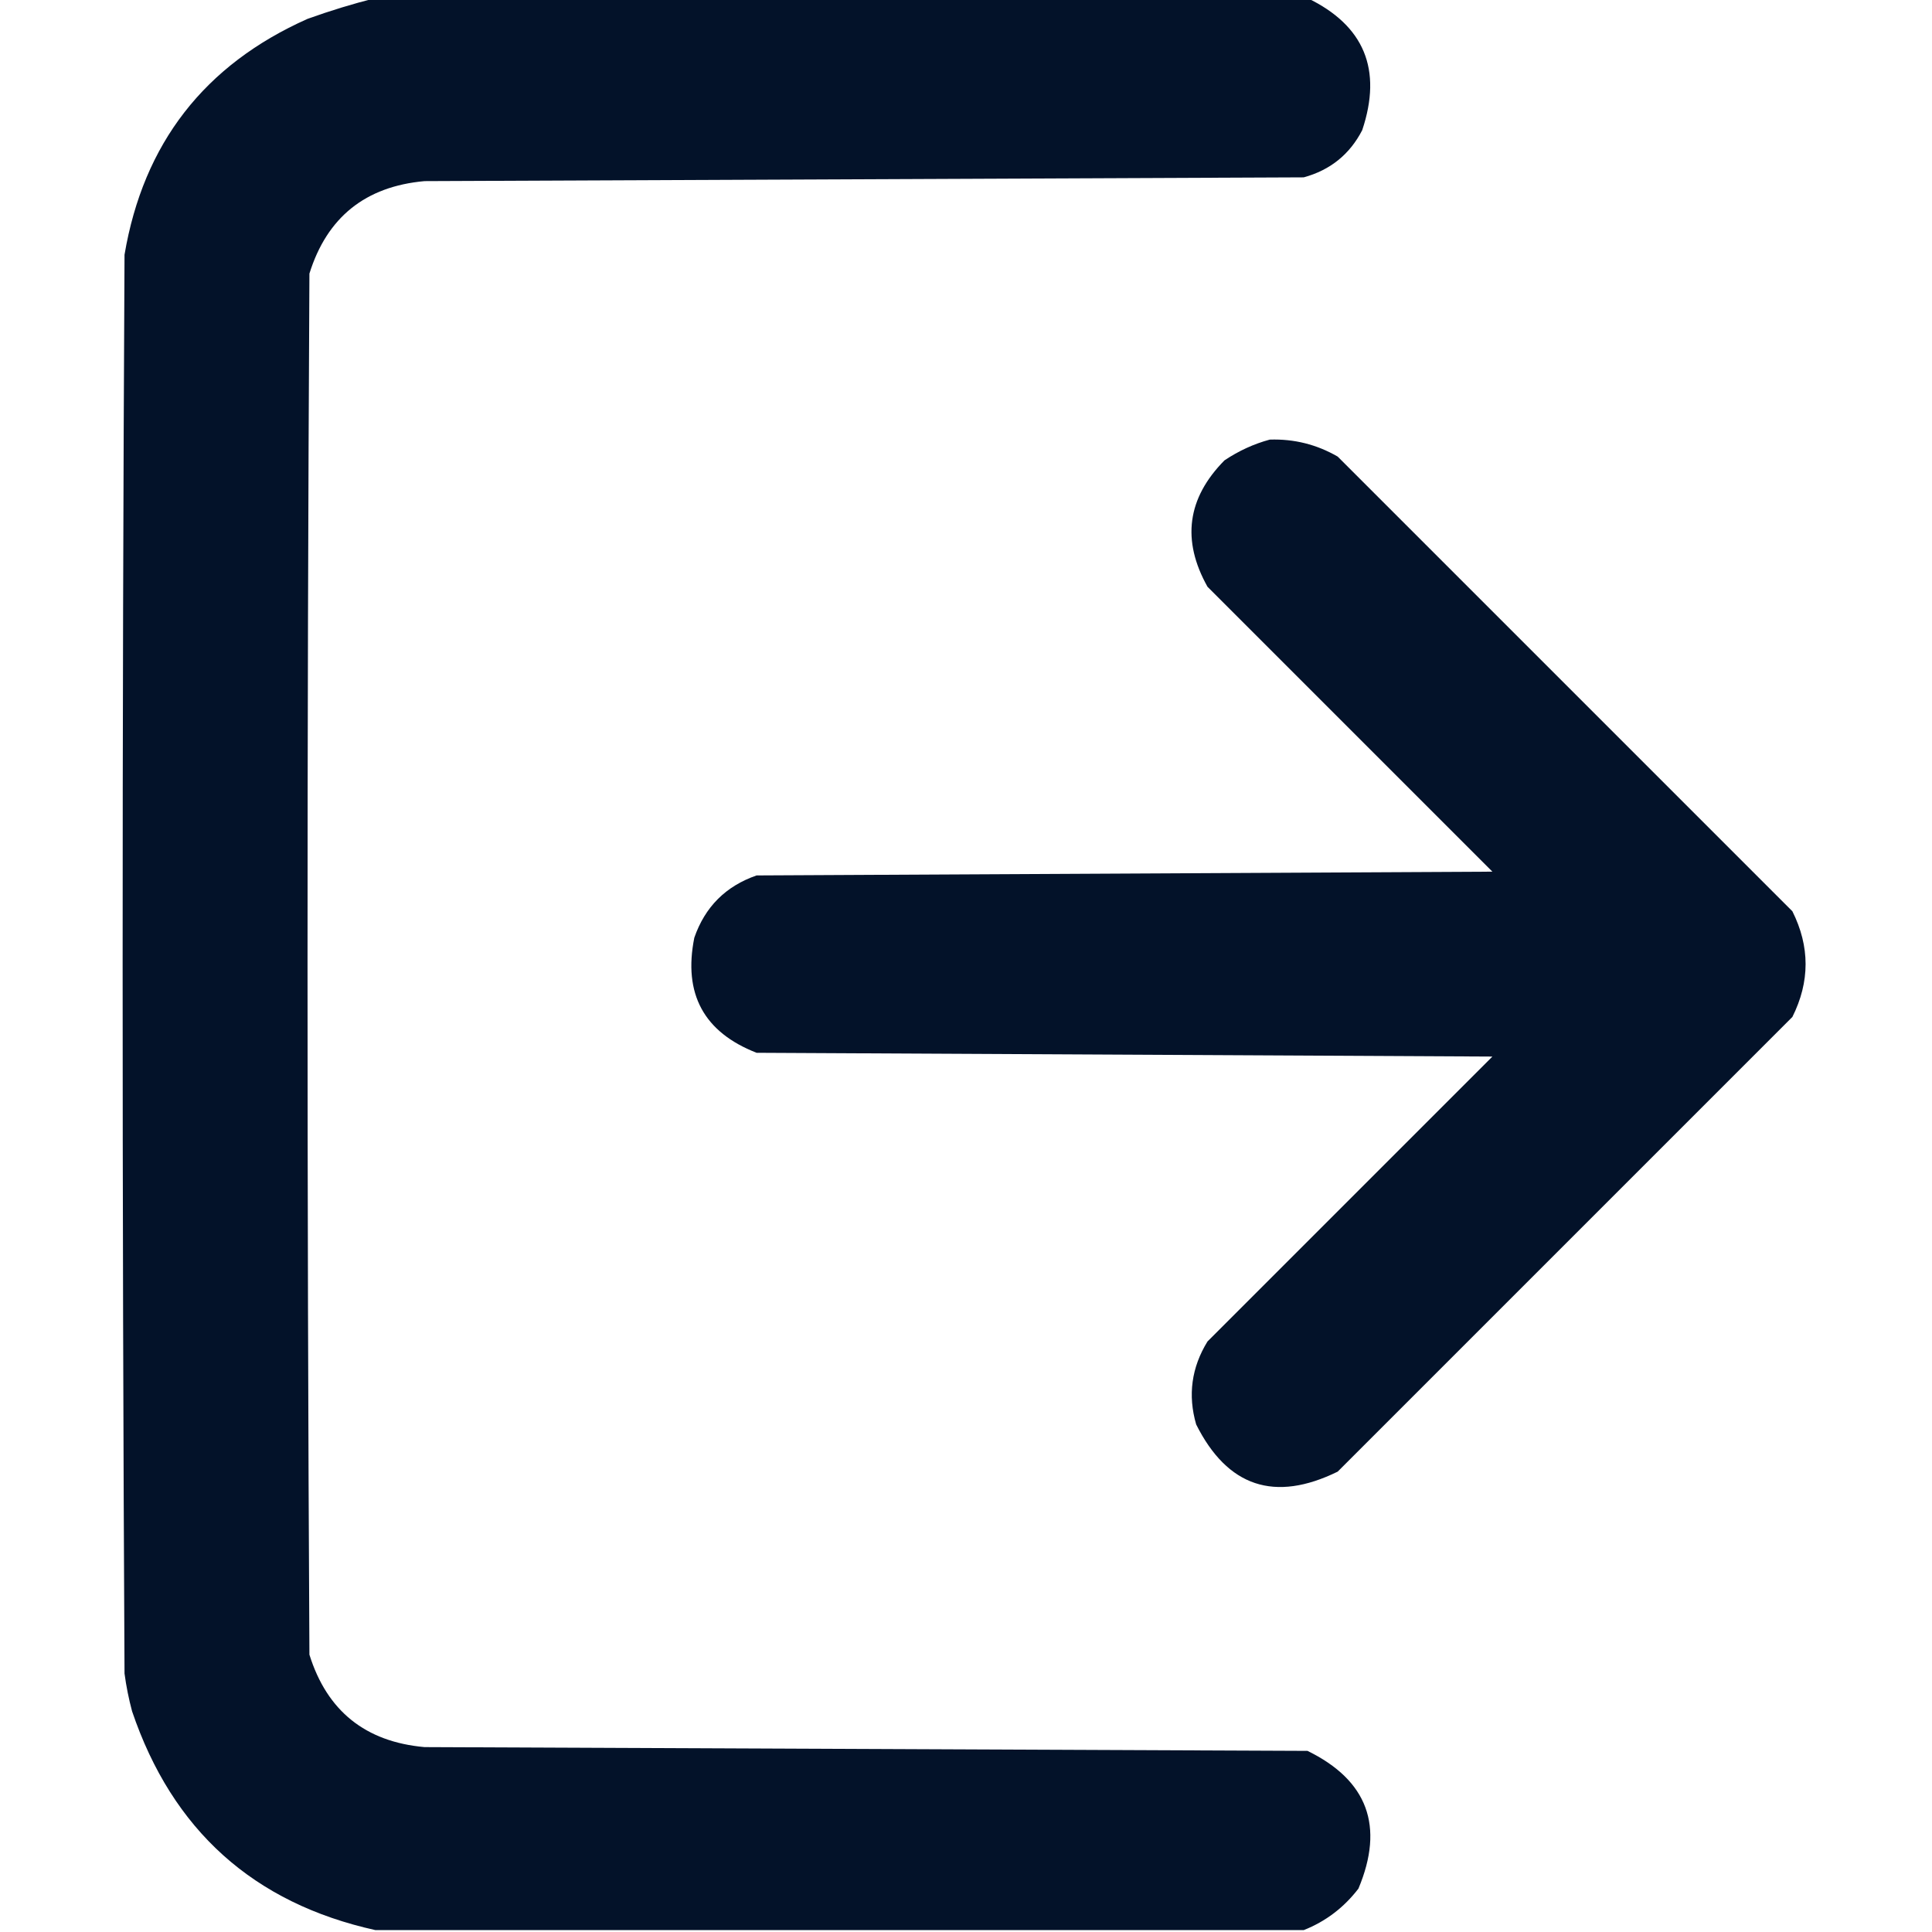
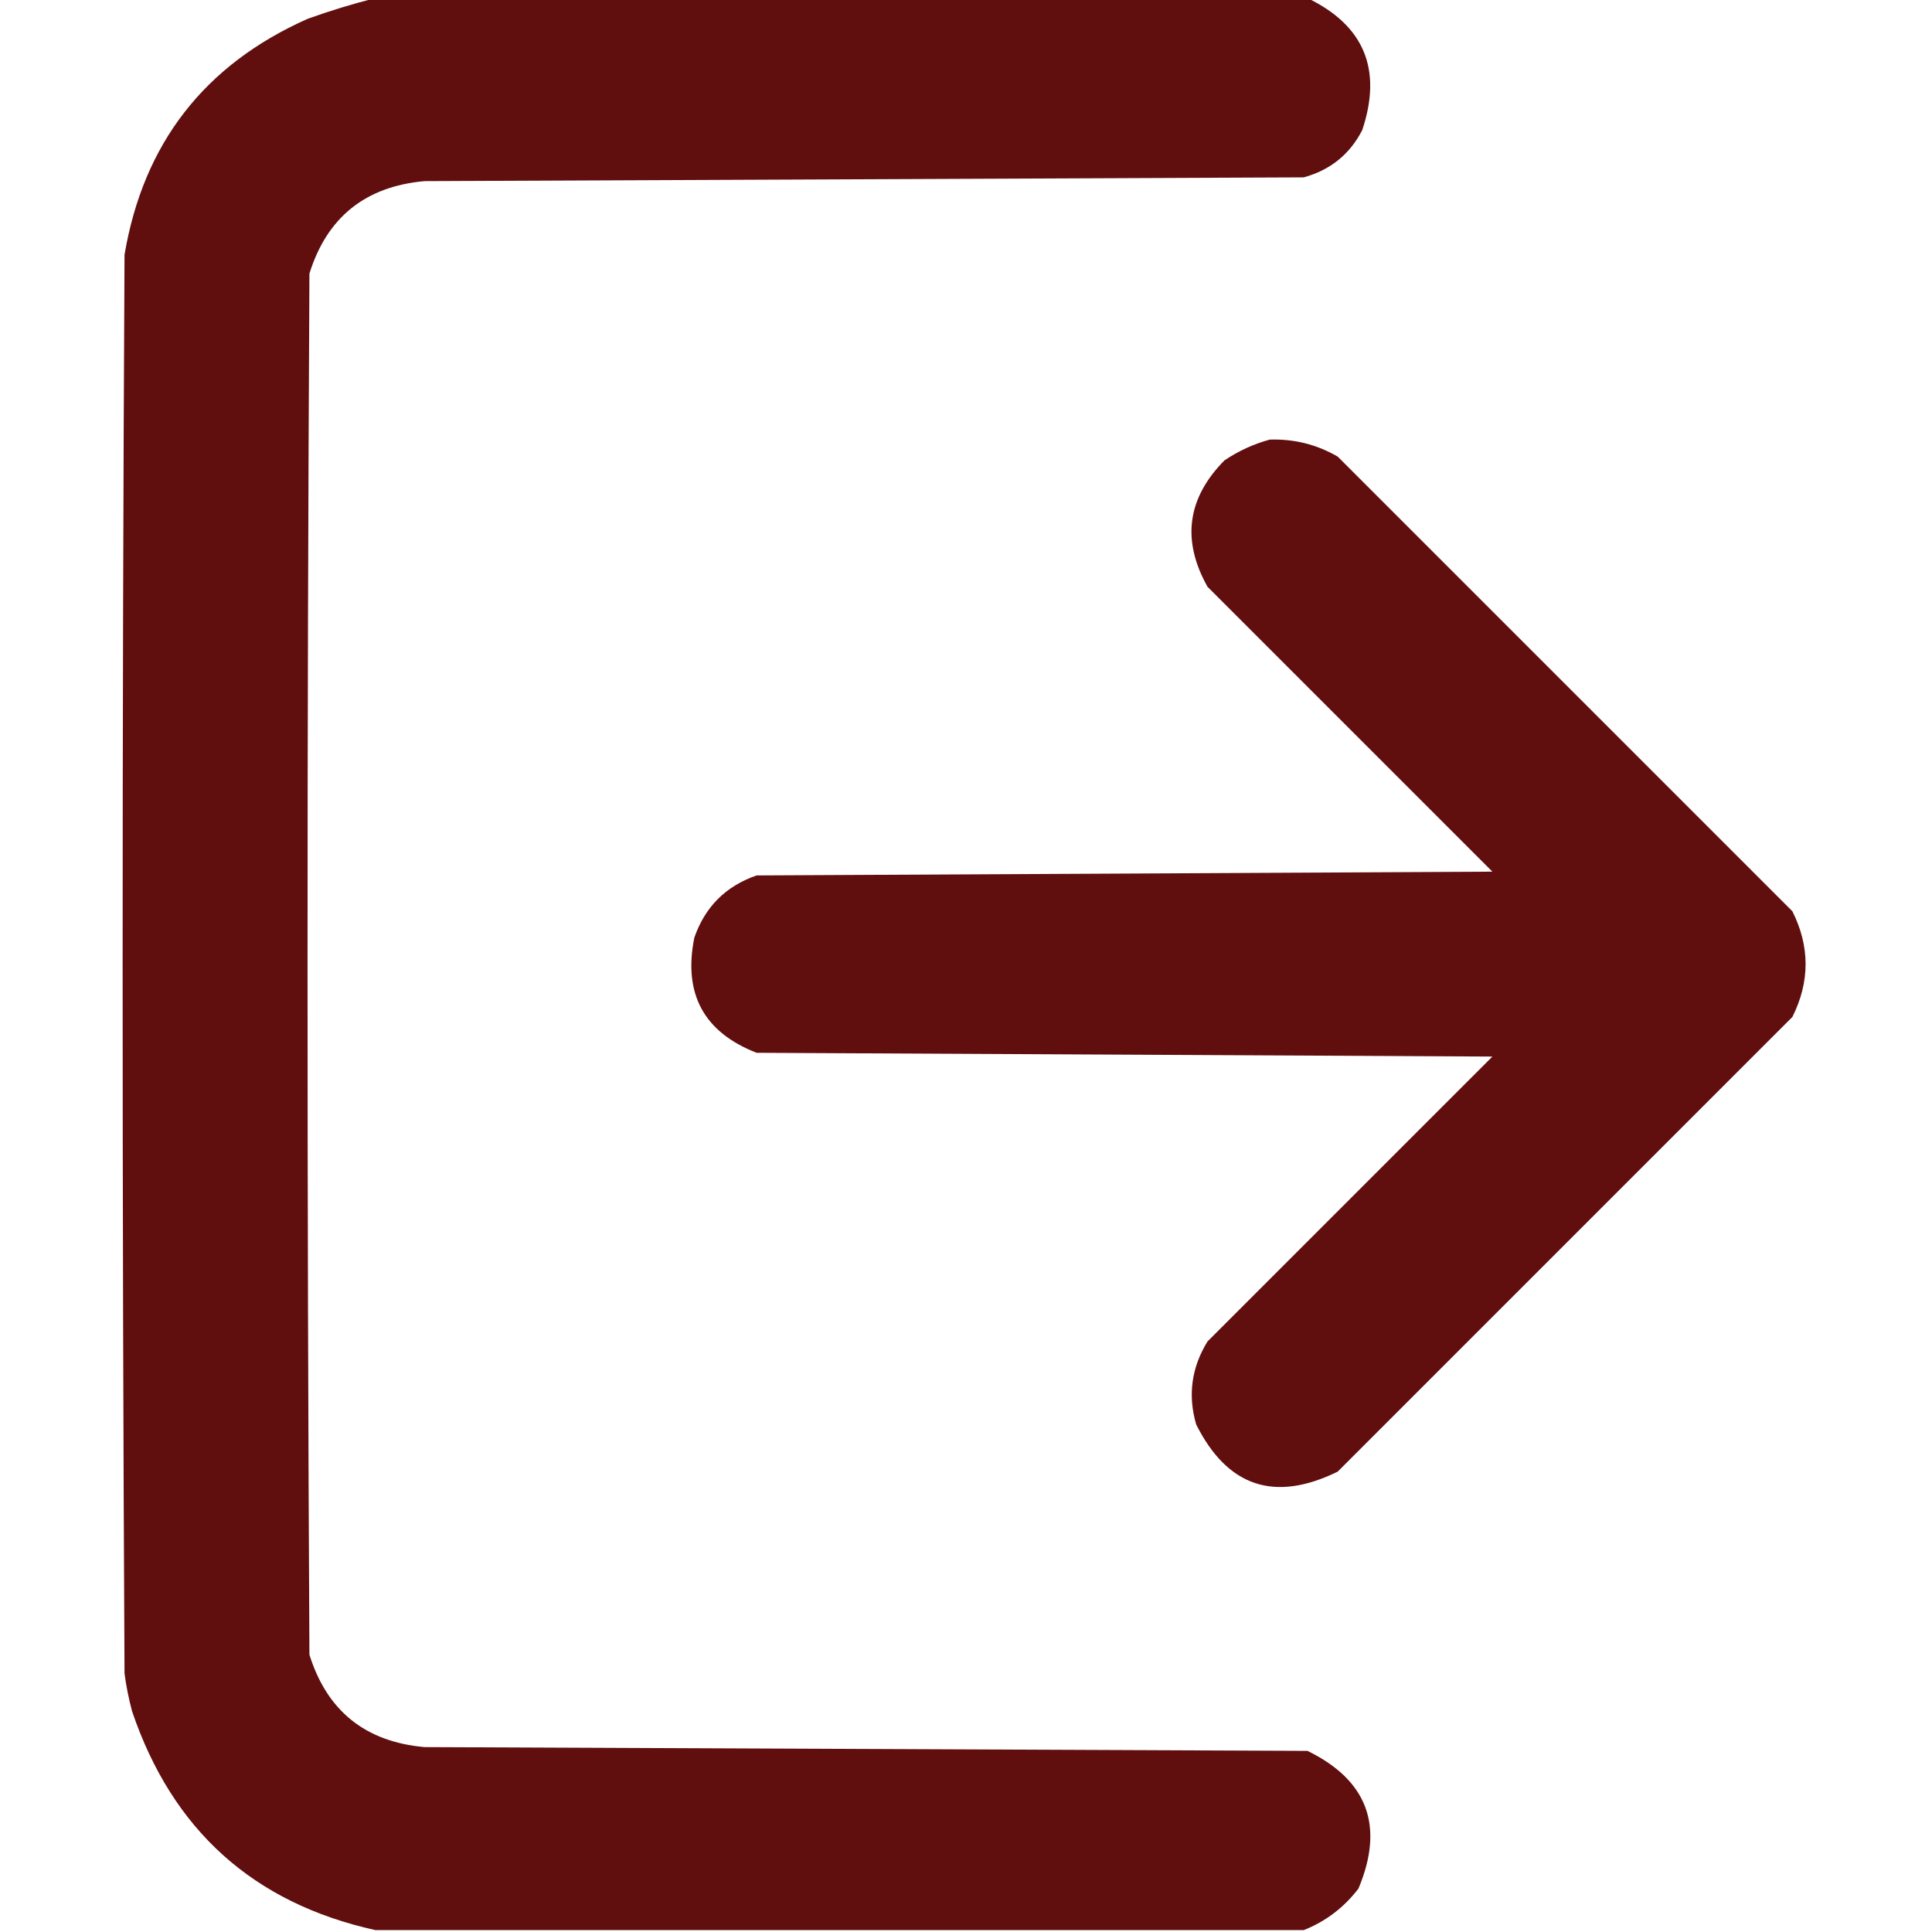
<svg xmlns="http://www.w3.org/2000/svg" version="1.1" width="512px" height="512px" style="shape-rendering:geometricPrecision; text-rendering:geometricPrecision; image-rendering:optimizeQuality; fill-rule:evenodd; clip-rule:evenodd">
  <g>
-     <path style="opacity:0.987" fill="#000F26" d="M 99.5,-0.5 C 181.833,-0.5 264.167,-0.5 346.5,-0.5C 361.541,6.762 366.374,18.429 361,34.5C 357.694,40.911 352.528,45.078 345.5,47C 267.833,47.333 190.167,47.667 112.5,48C 96.831,49.407 86.665,57.574 82,72.5C 81.333,194.5 81.333,316.5 82,438.5C 86.665,453.427 96.831,461.593 112.5,463C 190.5,463.333 268.5,463.667 346.5,464C 362.437,471.801 366.937,483.968 360,500.5C 356.143,505.532 351.31,509.199 345.5,511.5C 263.5,511.5 181.5,511.5 99.5,511.5C 67.182,504.355 45.682,485.022 35,453.5C 34.118,450.211 33.452,446.877 33,443.5C 32.333,318.167 32.333,192.833 33,67.5C 37.995,38.015 54.162,17.182 81.5,5C 87.531,2.832 93.531,0.999 99.5,-0.5 Z" />
+     <path style="opacity:0.987" fill="#5E0B0B" d="M 99.5,-0.5 C 181.833,-0.5 264.167,-0.5 346.5,-0.5C 361.541,6.762 366.374,18.429 361,34.5C 357.694,40.911 352.528,45.078 345.5,47C 267.833,47.333 190.167,47.667 112.5,48C 96.831,49.407 86.665,57.574 82,72.5C 81.333,194.5 81.333,316.5 82,438.5C 86.665,453.427 96.831,461.593 112.5,463C 190.5,463.333 268.5,463.667 346.5,464C 362.437,471.801 366.937,483.968 360,500.5C 356.143,505.532 351.31,509.199 345.5,511.5C 263.5,511.5 181.5,511.5 99.5,511.5C 67.182,504.355 45.682,485.022 35,453.5C 34.118,450.211 33.452,446.877 33,443.5C 32.333,318.167 32.333,192.833 33,67.5C 37.995,38.015 54.162,17.182 81.5,5C 87.531,2.832 93.531,0.999 99.5,-0.5 Z" />
  </g>
  <g>
-     <path style="opacity:0.987" fill="#000F26" d="M 336.5,116.5 C 342.941,116.288 348.941,117.788 354.5,121C 394.667,161.167 434.833,201.333 475,241.5C 479.667,250.833 479.667,260.167 475,269.5C 434.833,309.667 394.667,349.833 354.5,390C 337.788,398.196 325.288,394.029 317,377.5C 314.751,369.742 315.751,362.408 320,355.5C 345.167,330.333 370.333,305.167 395.5,280C 330.5,279.667 265.5,279.333 200.5,279C 186.518,273.543 181.018,263.376 184,248.5C 186.833,240.333 192.333,234.833 200.5,232C 265.5,231.667 330.5,231.333 395.5,231C 370.333,205.833 345.167,180.667 320,155.5C 313.101,143.189 314.601,132.023 324.5,122C 328.284,119.471 332.284,117.638 336.5,116.5 Z" />
+     <path style="opacity:0.987" fill="#5E0B0B" d="M 336.5,116.5 C 342.941,116.288 348.941,117.788 354.5,121C 394.667,161.167 434.833,201.333 475,241.5C 479.667,250.833 479.667,260.167 475,269.5C 434.833,309.667 394.667,349.833 354.5,390C 337.788,398.196 325.288,394.029 317,377.5C 314.751,369.742 315.751,362.408 320,355.5C 345.167,330.333 370.333,305.167 395.5,280C 330.5,279.667 265.5,279.333 200.5,279C 186.518,273.543 181.018,263.376 184,248.5C 186.833,240.333 192.333,234.833 200.5,232C 265.5,231.667 330.5,231.333 395.5,231C 370.333,205.833 345.167,180.667 320,155.5C 313.101,143.189 314.601,132.023 324.5,122C 328.284,119.471 332.284,117.638 336.5,116.5 Z" />
  </g>
</svg>
